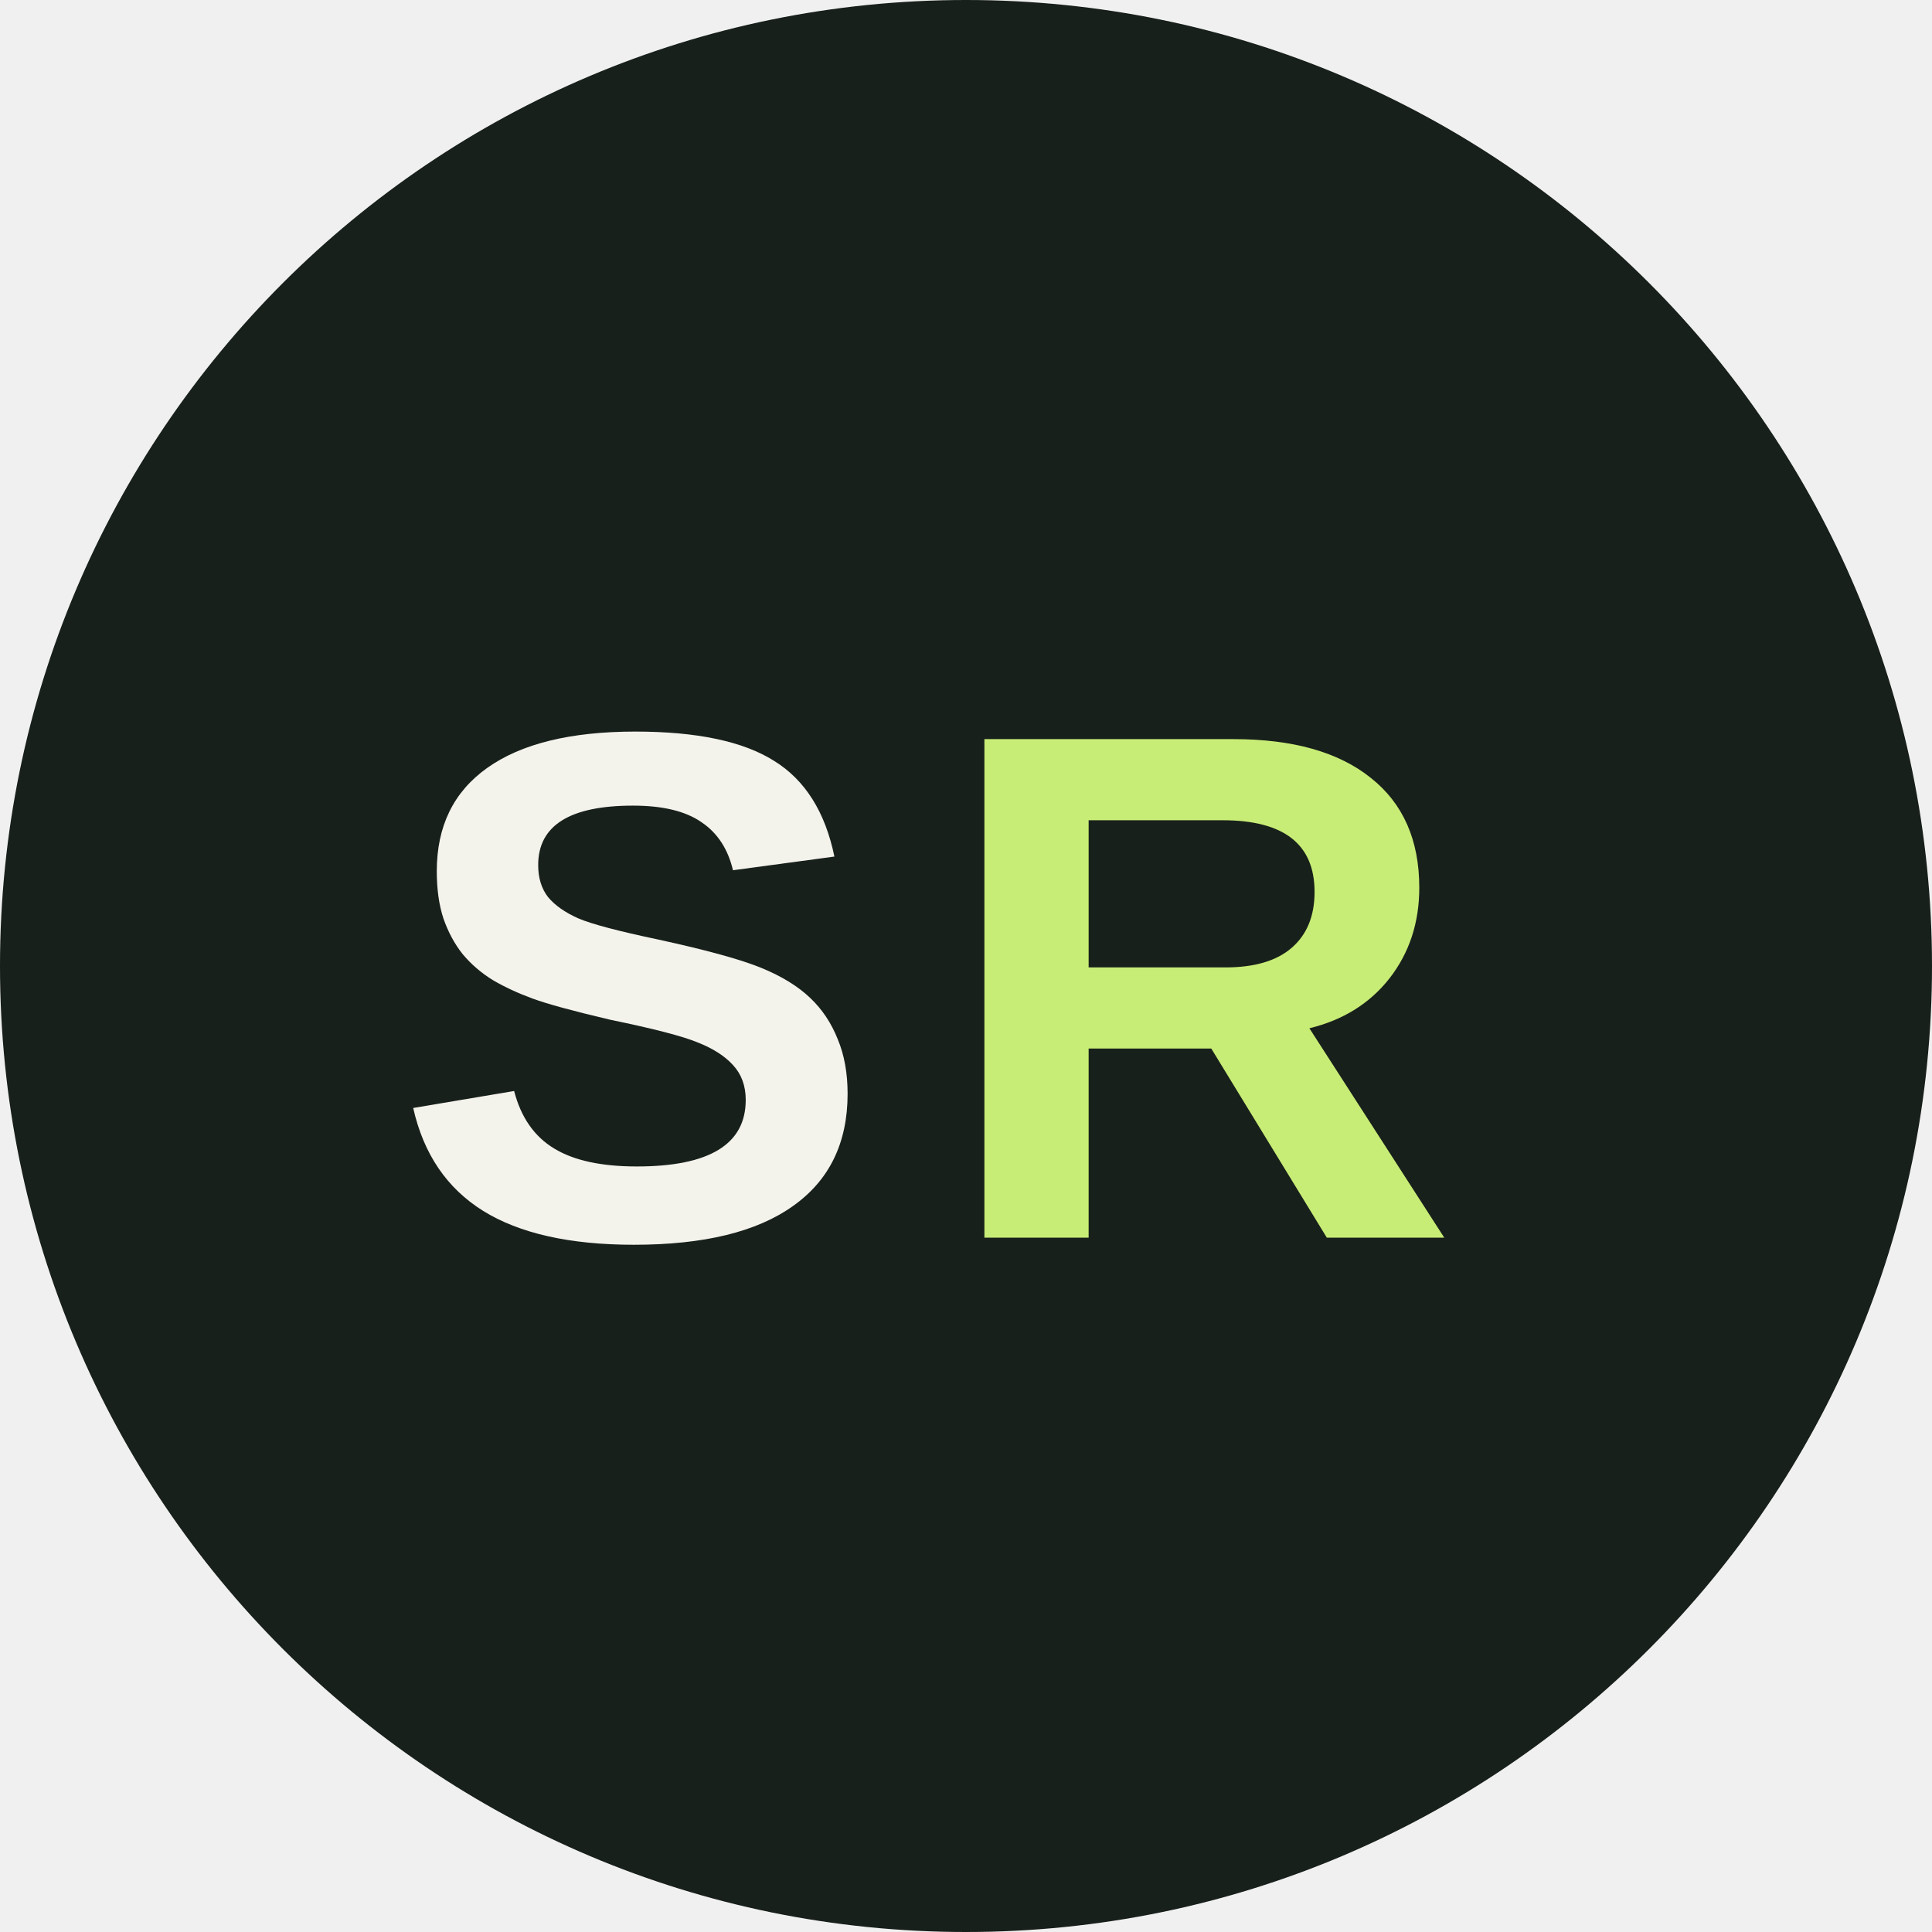
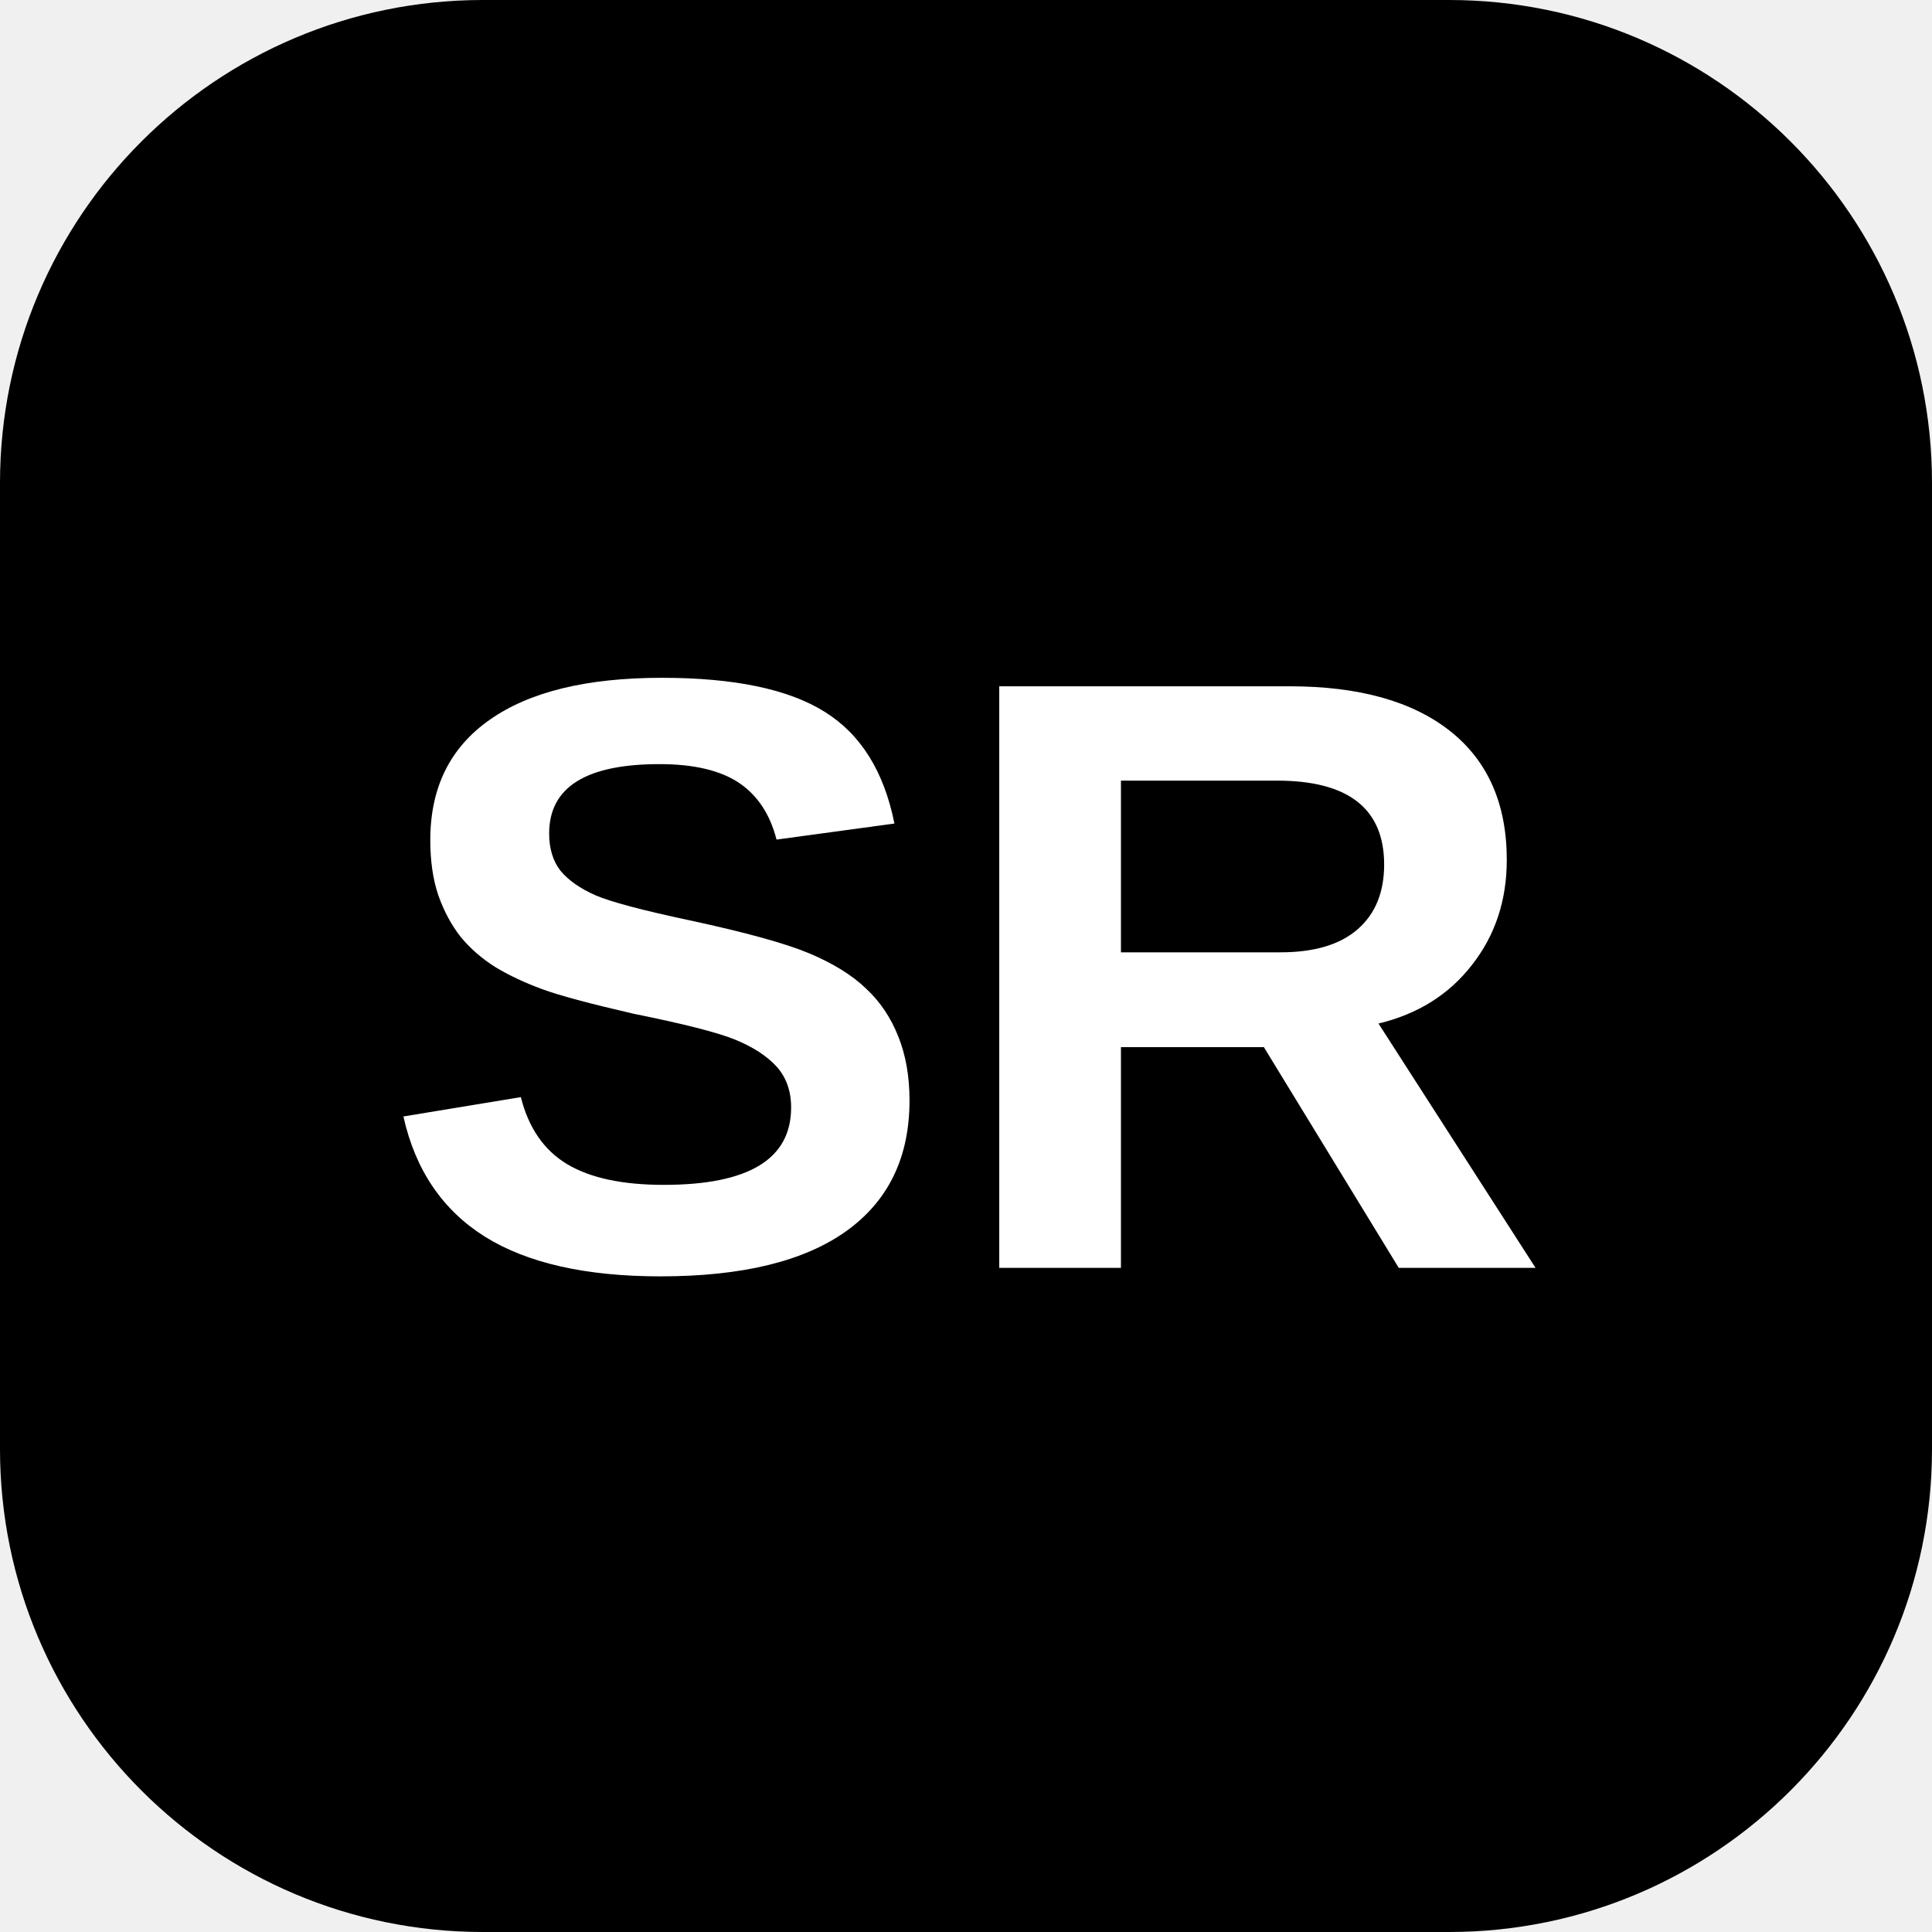
<svg xmlns="http://www.w3.org/2000/svg" viewBox="0 0 64 64">
-   <rect width="64" height="64" rx="32" fill="#18201b" />
-   <text x="13" y="41" fill="#f3f2eb" font-family="Arial,sans-serif" font-size="24" font-weight="700" letter-spacing="-3">S</text>
-   <text x="31" y="41" fill="#c8ed76" font-family="Arial,sans-serif" font-size="24" font-weight="700" letter-spacing="-3">R</text>
+   <rect width="64" height="64" rx="16" fill="#000" />
+   <text x="32" y="42" text-anchor="middle" font-family="Geist, Arial, sans-serif" font-size="28" font-weight="600" fill="#fff">SR</text>
</svg>
